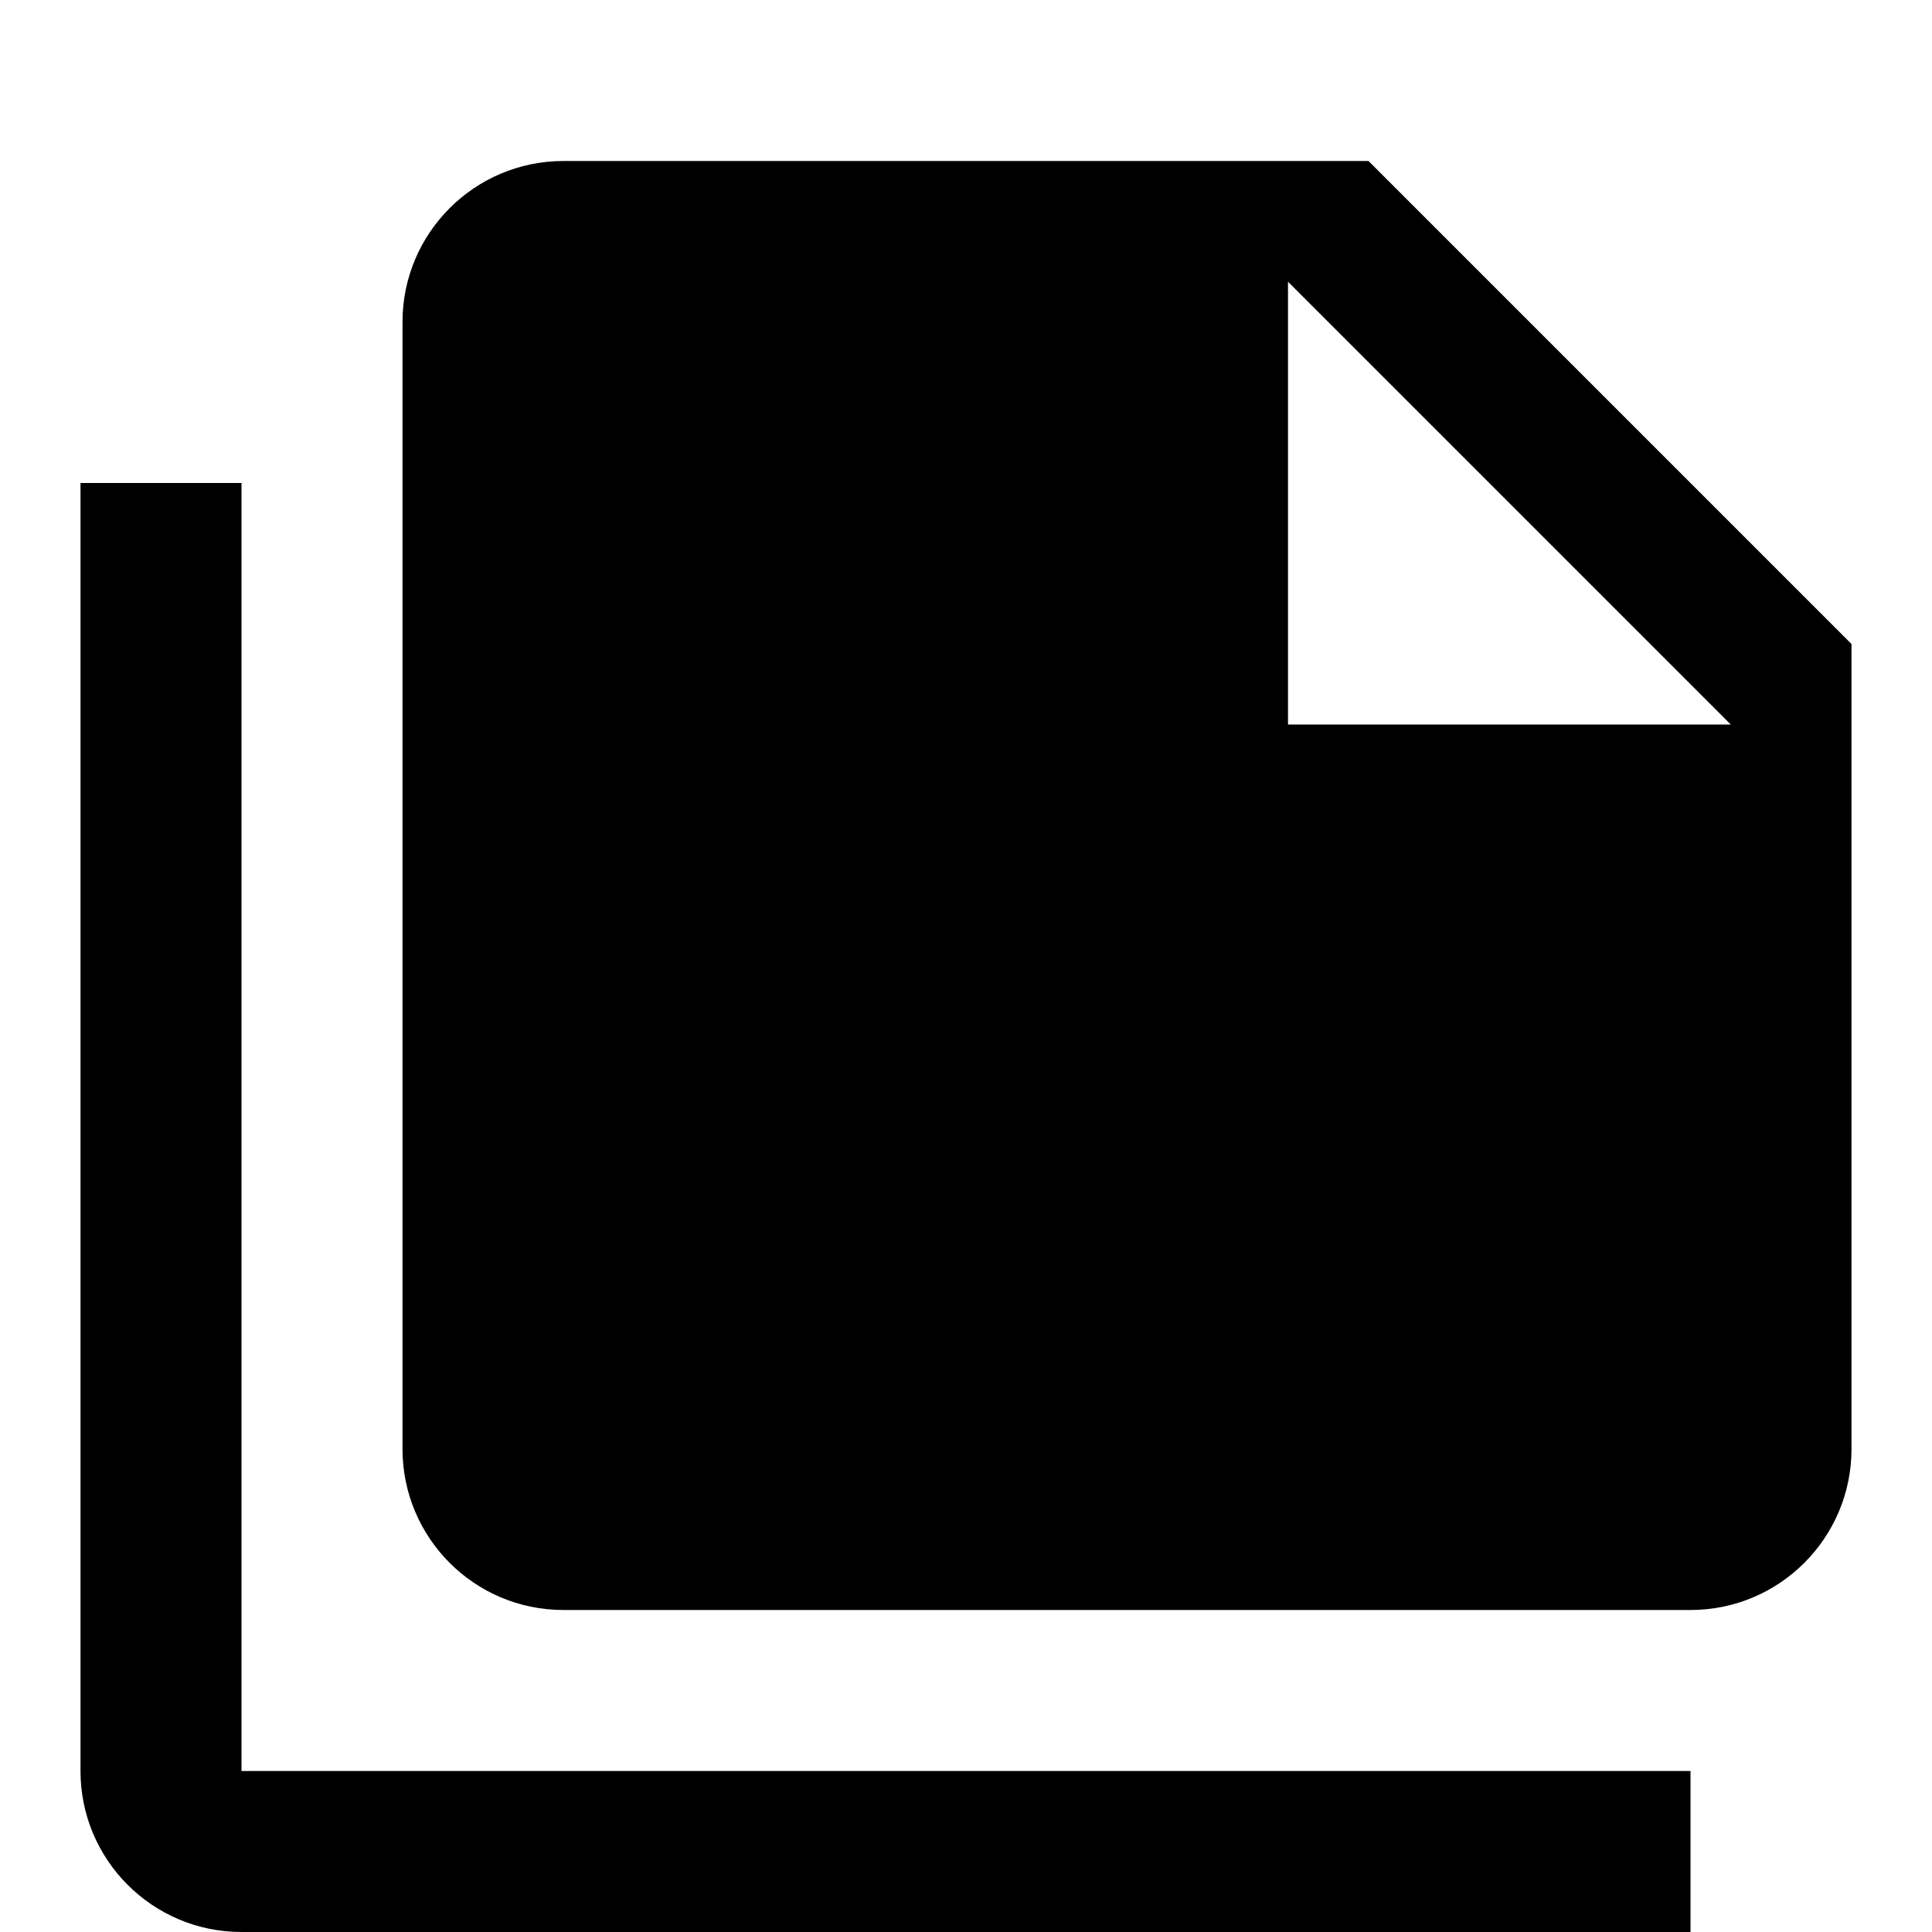
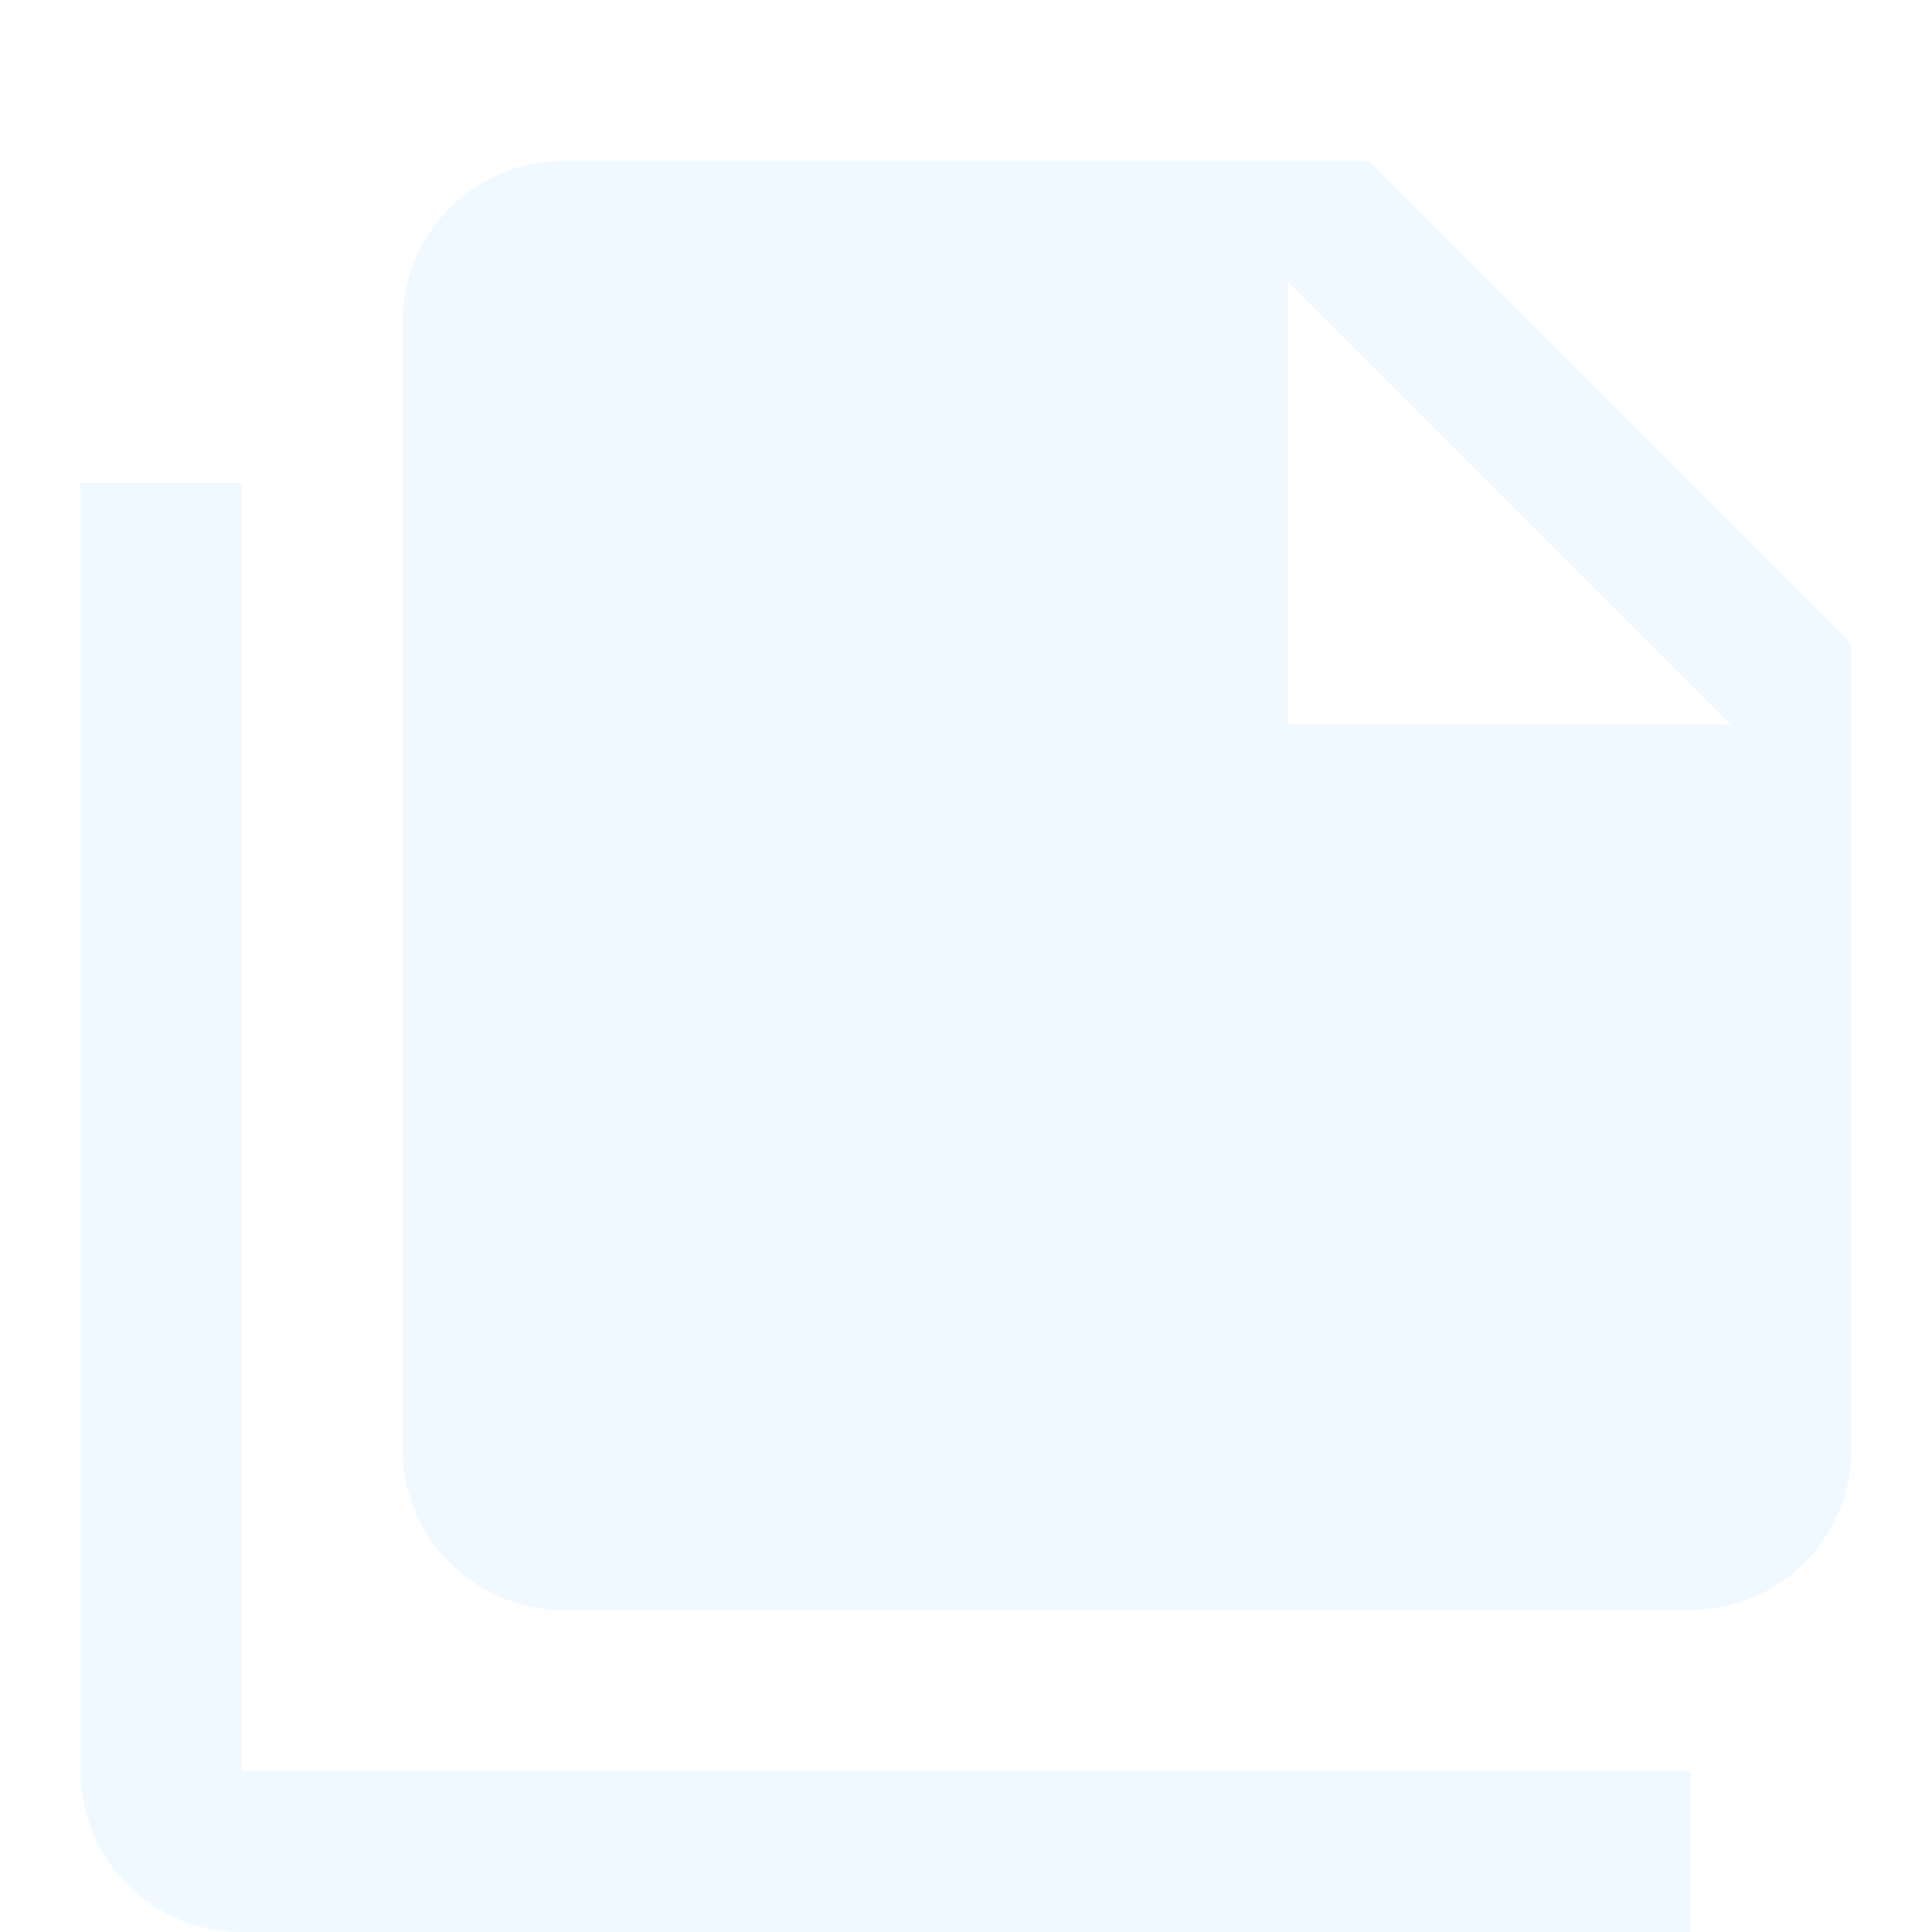
<svg xmlns="http://www.w3.org/2000/svg" viewBox="0 0 24 24">
-   <path d="M16,9H21.5L16,3.5V9M7,2H17L23,8V18A2,2 0 0,1 21,20H7C5.89,20 5,19.1 5,18V4A2,2 0 0,1 7,2M3,6V22H21V24H3A2,2 0 0,1 1,22V6H3Z" />
+   <path d="M16,9H21.5L16,3.5V9M7,2H17L23,8V18A2,2 0 0,1 21,20H7C5.89,20 5,19.1 5,18V4A2,2 0 0,1 7,2M3,6V22H21V24H3A2,2 0 0,1 1,22V6H3Z" fill="#f0f9ff" />
</svg>
